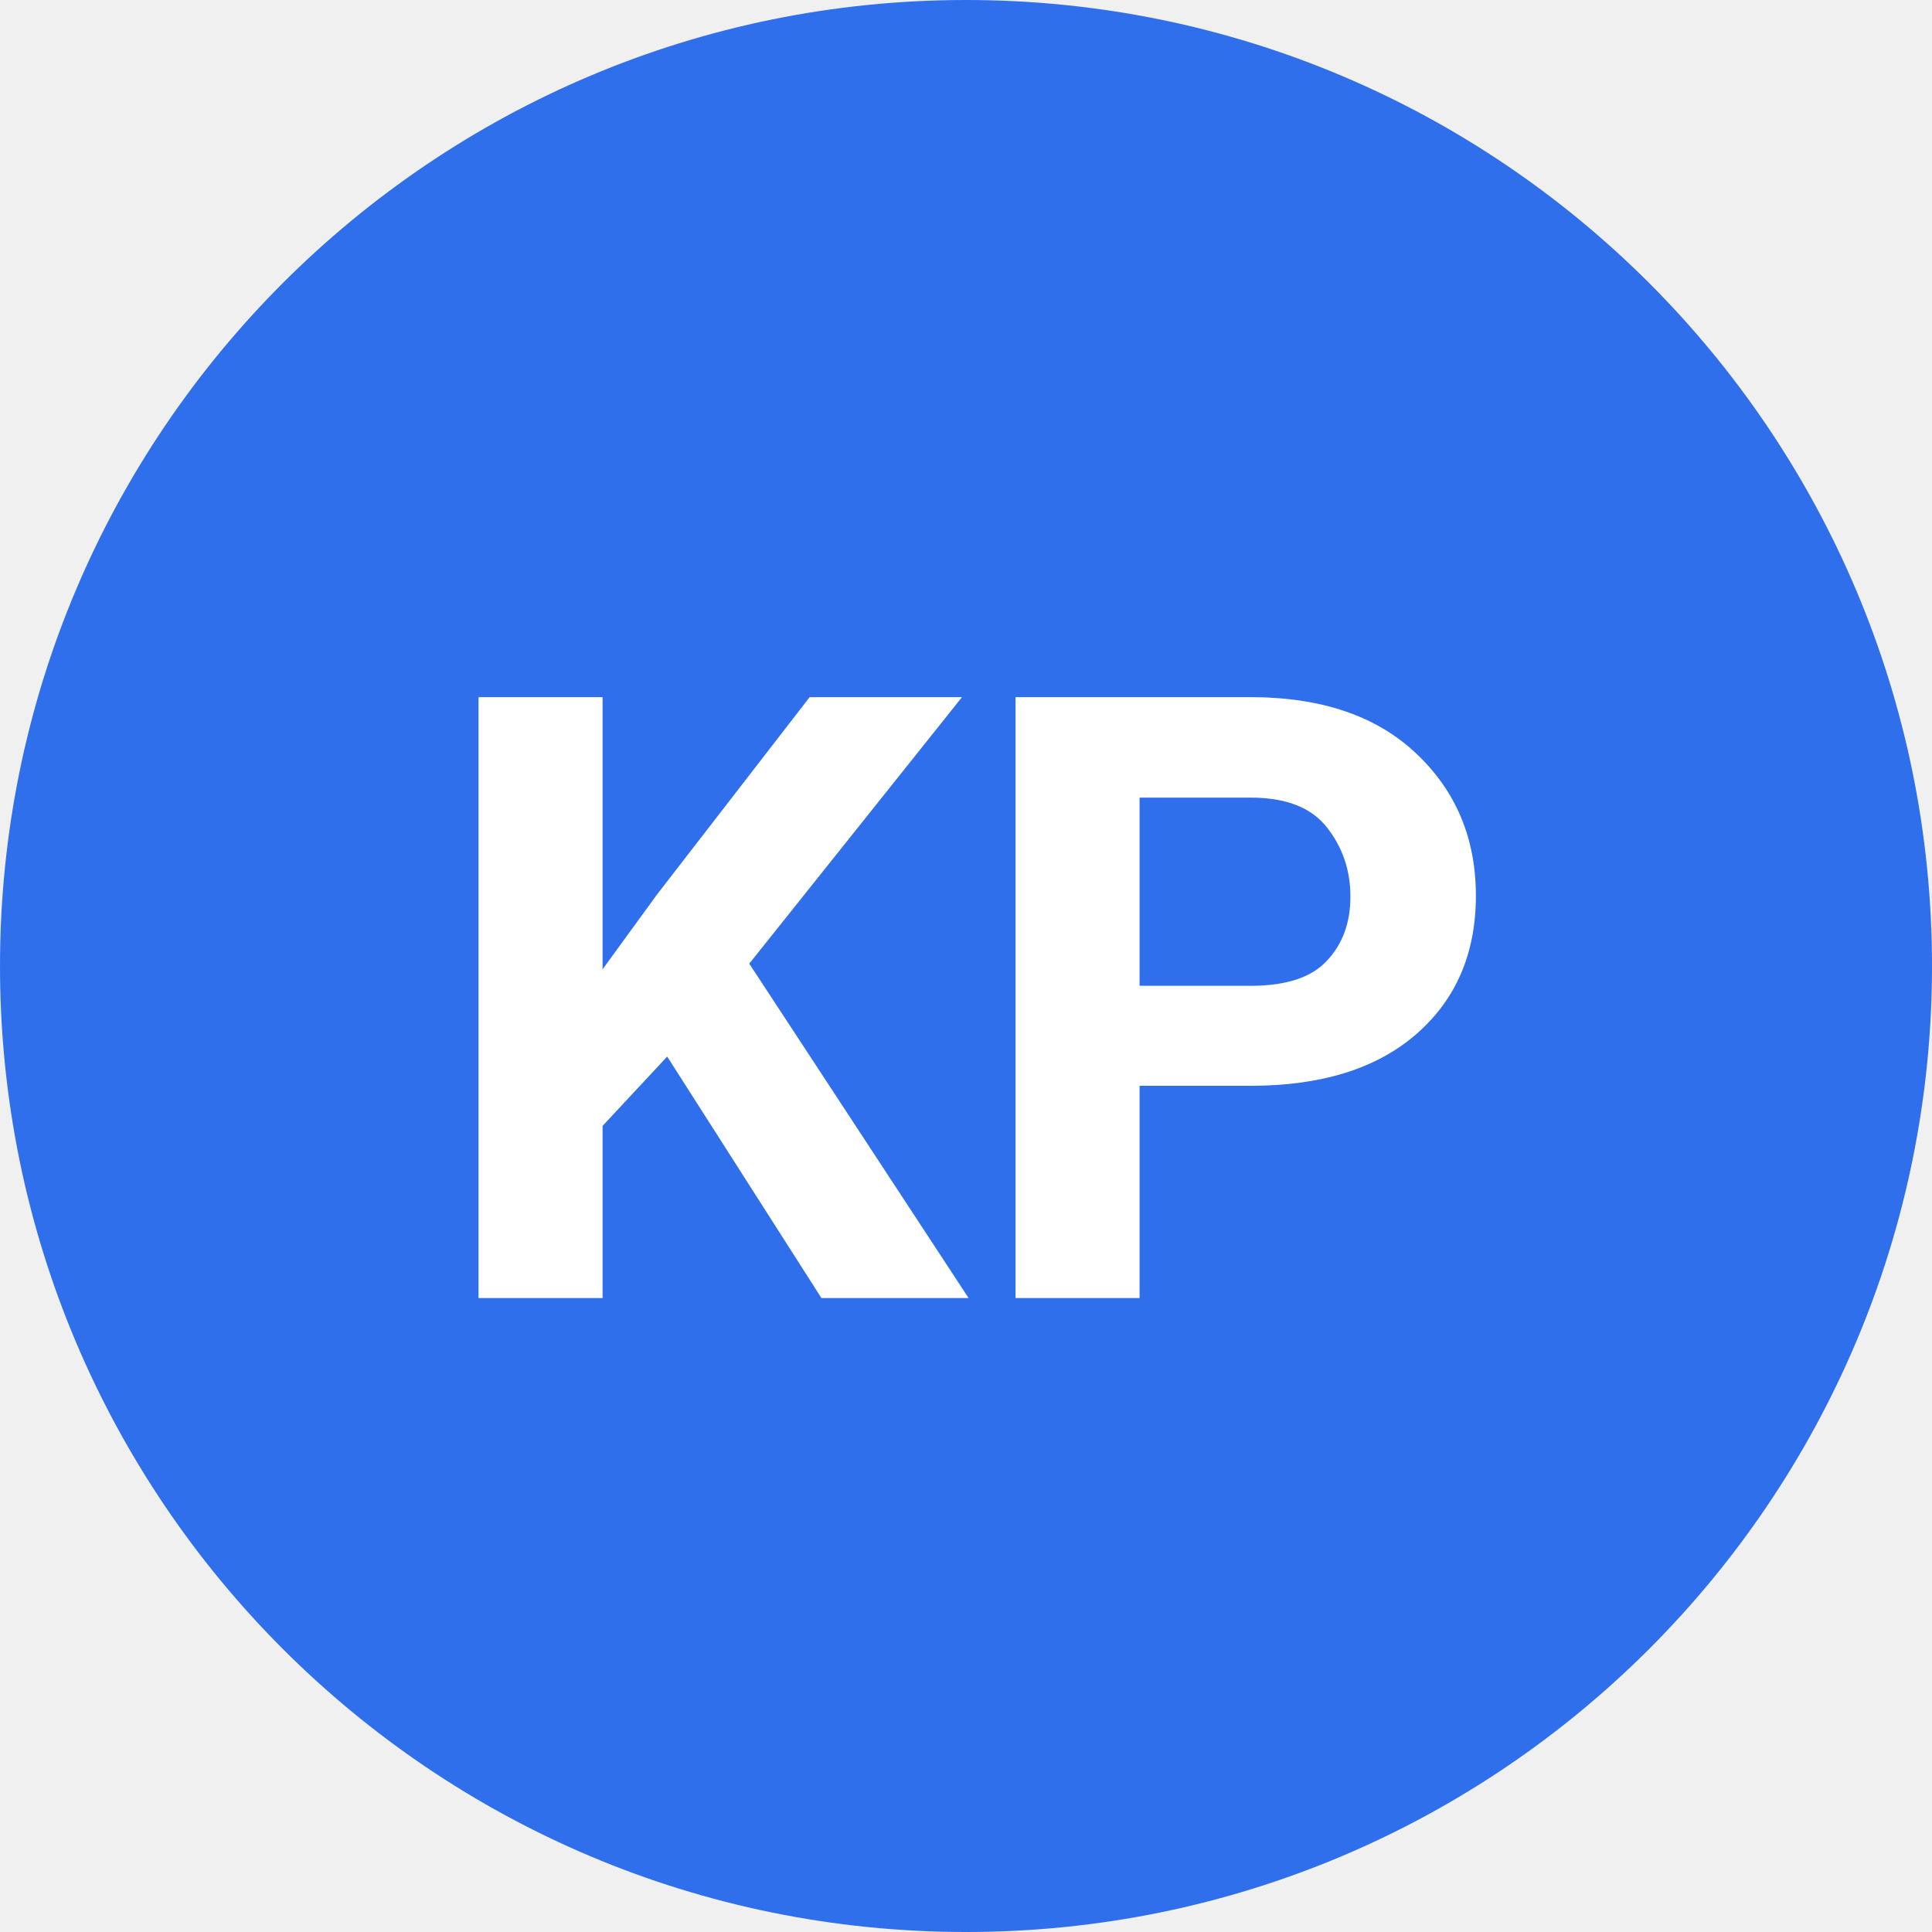
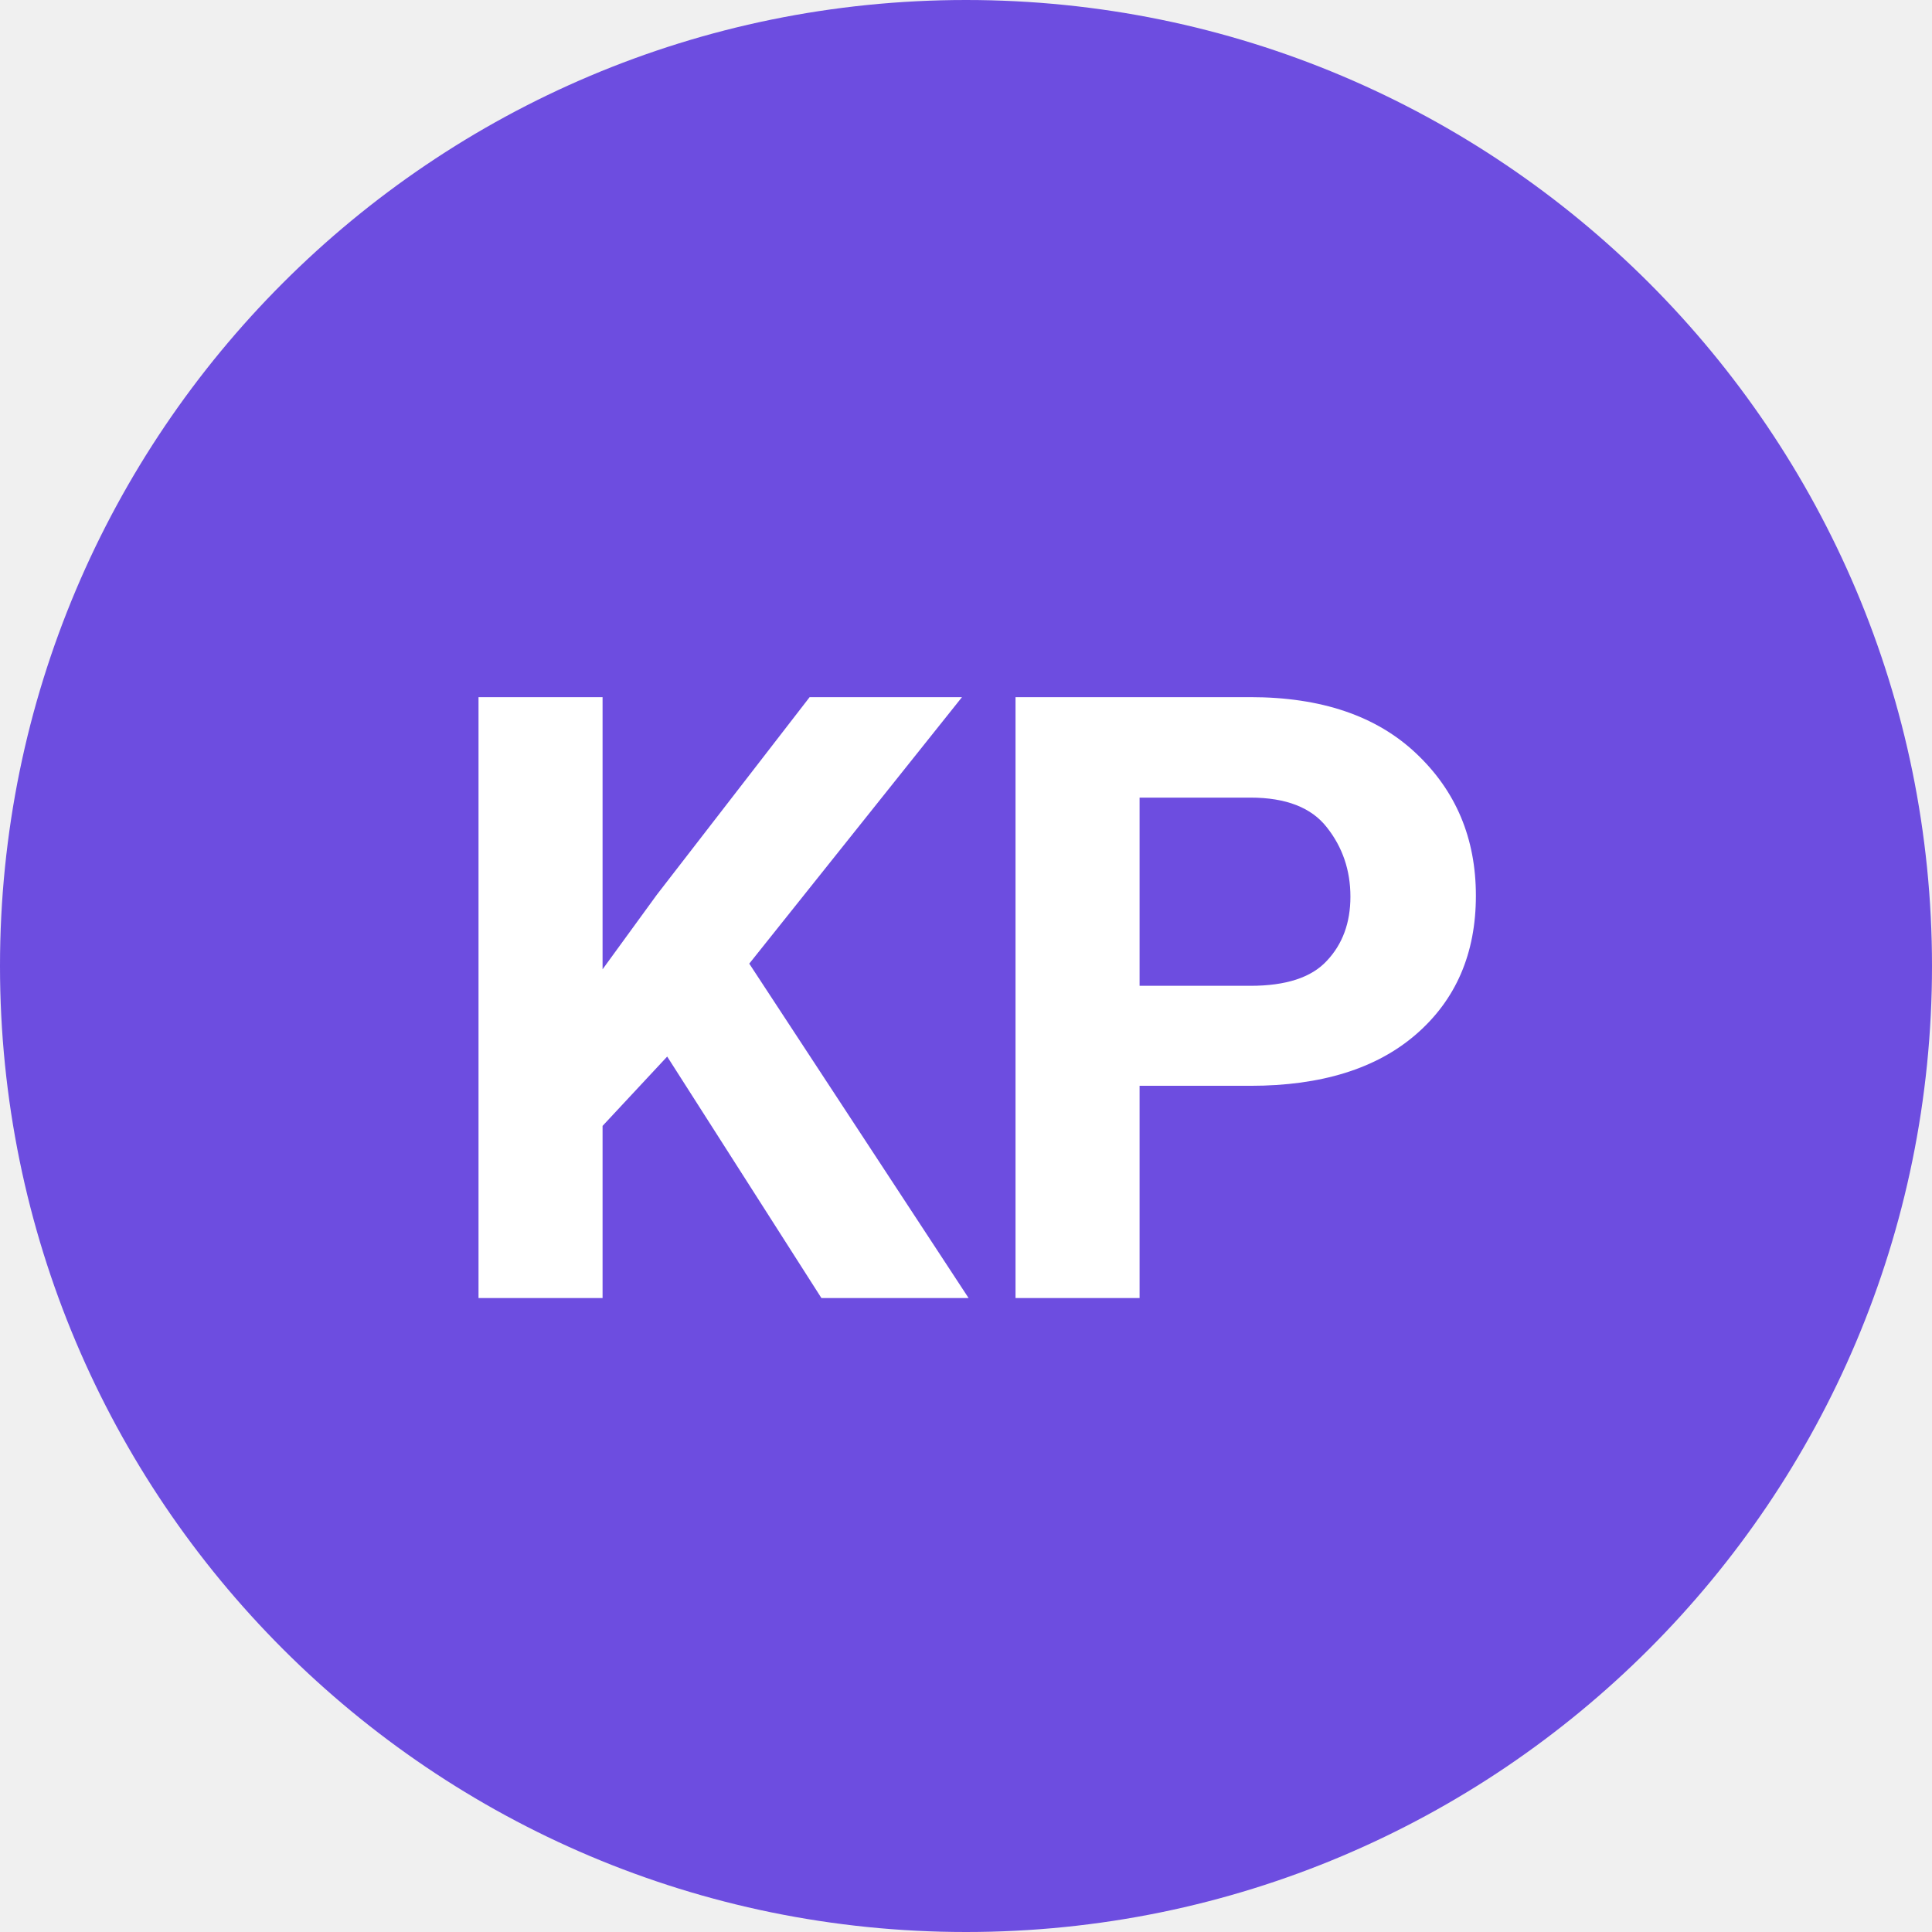
<svg xmlns="http://www.w3.org/2000/svg" viewBox="0 0 64 64">
-   <circle cx="32" cy="32" r="32" fill="#2f6feb" />
+   <circle cx="32" cy="32" r="32" fill="#6d4de0" />
  <text x="32" y="43" font-family="-apple-system, BlinkMacSystemFont, 'Segoe UI', Roboto, Helvetica, Arial, sans-serif" font-size="28" font-weight="600" fill="#ffffff" text-anchor="middle">KP</text>
</svg>
